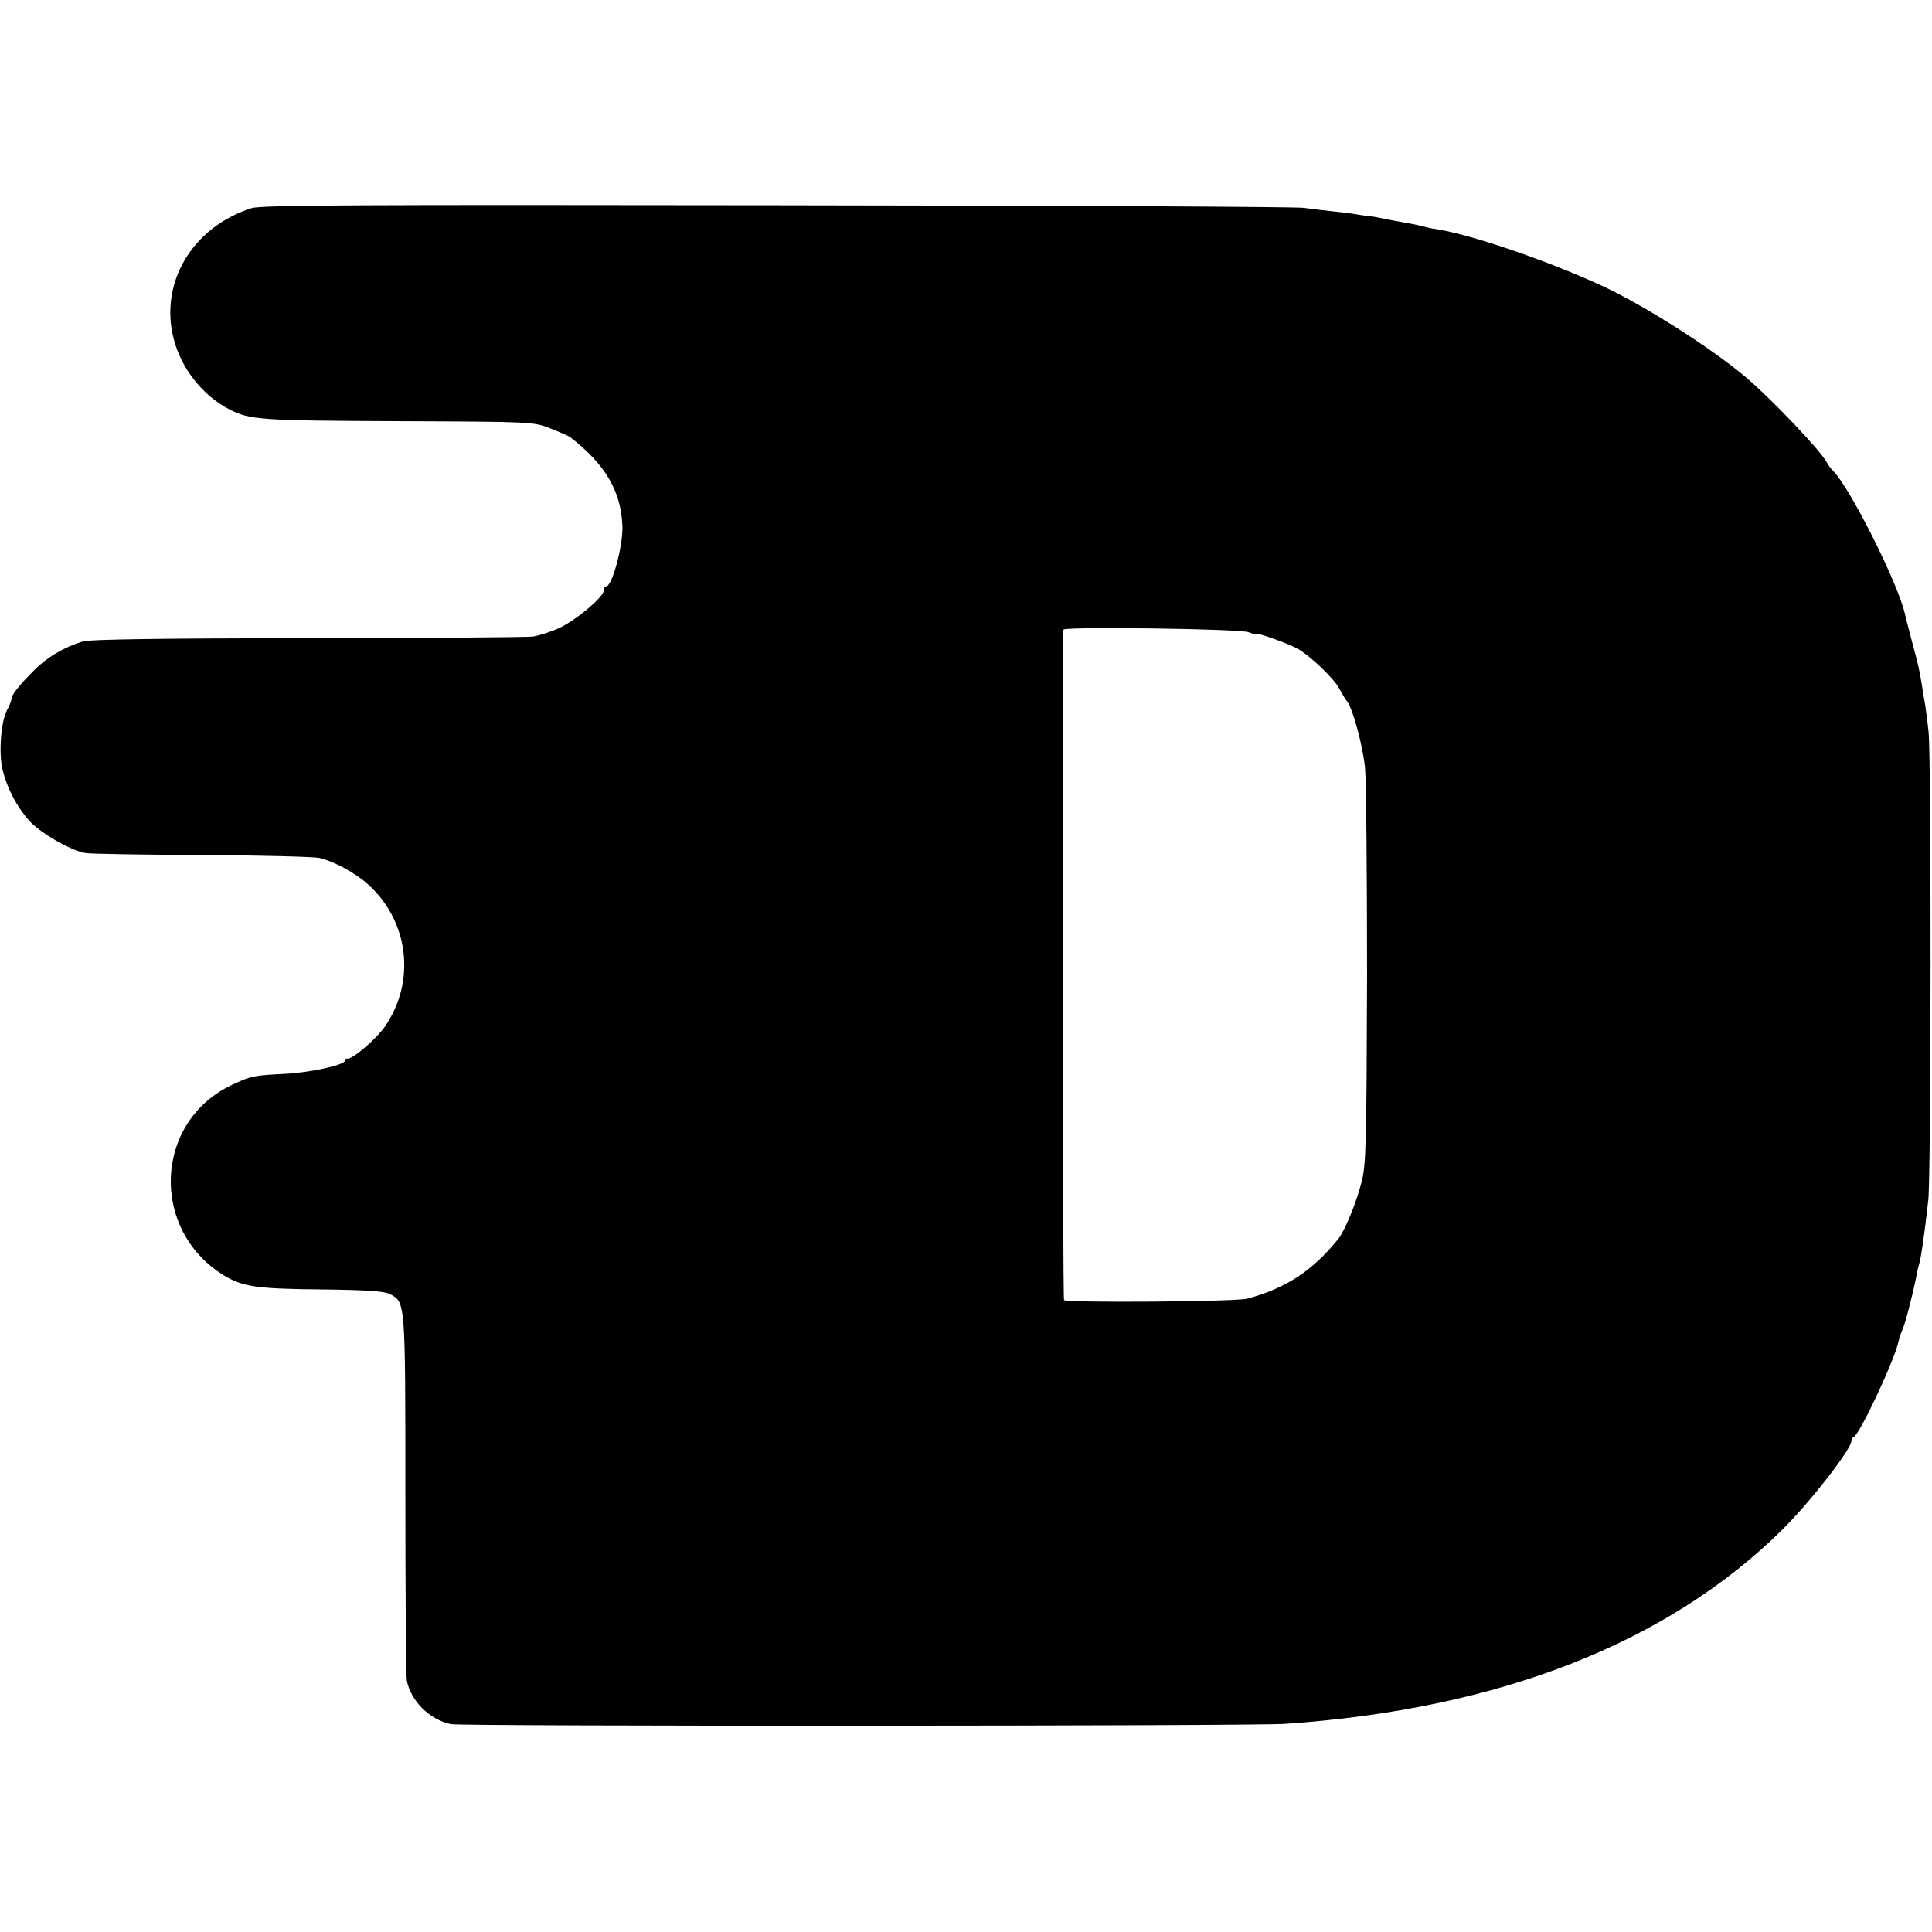
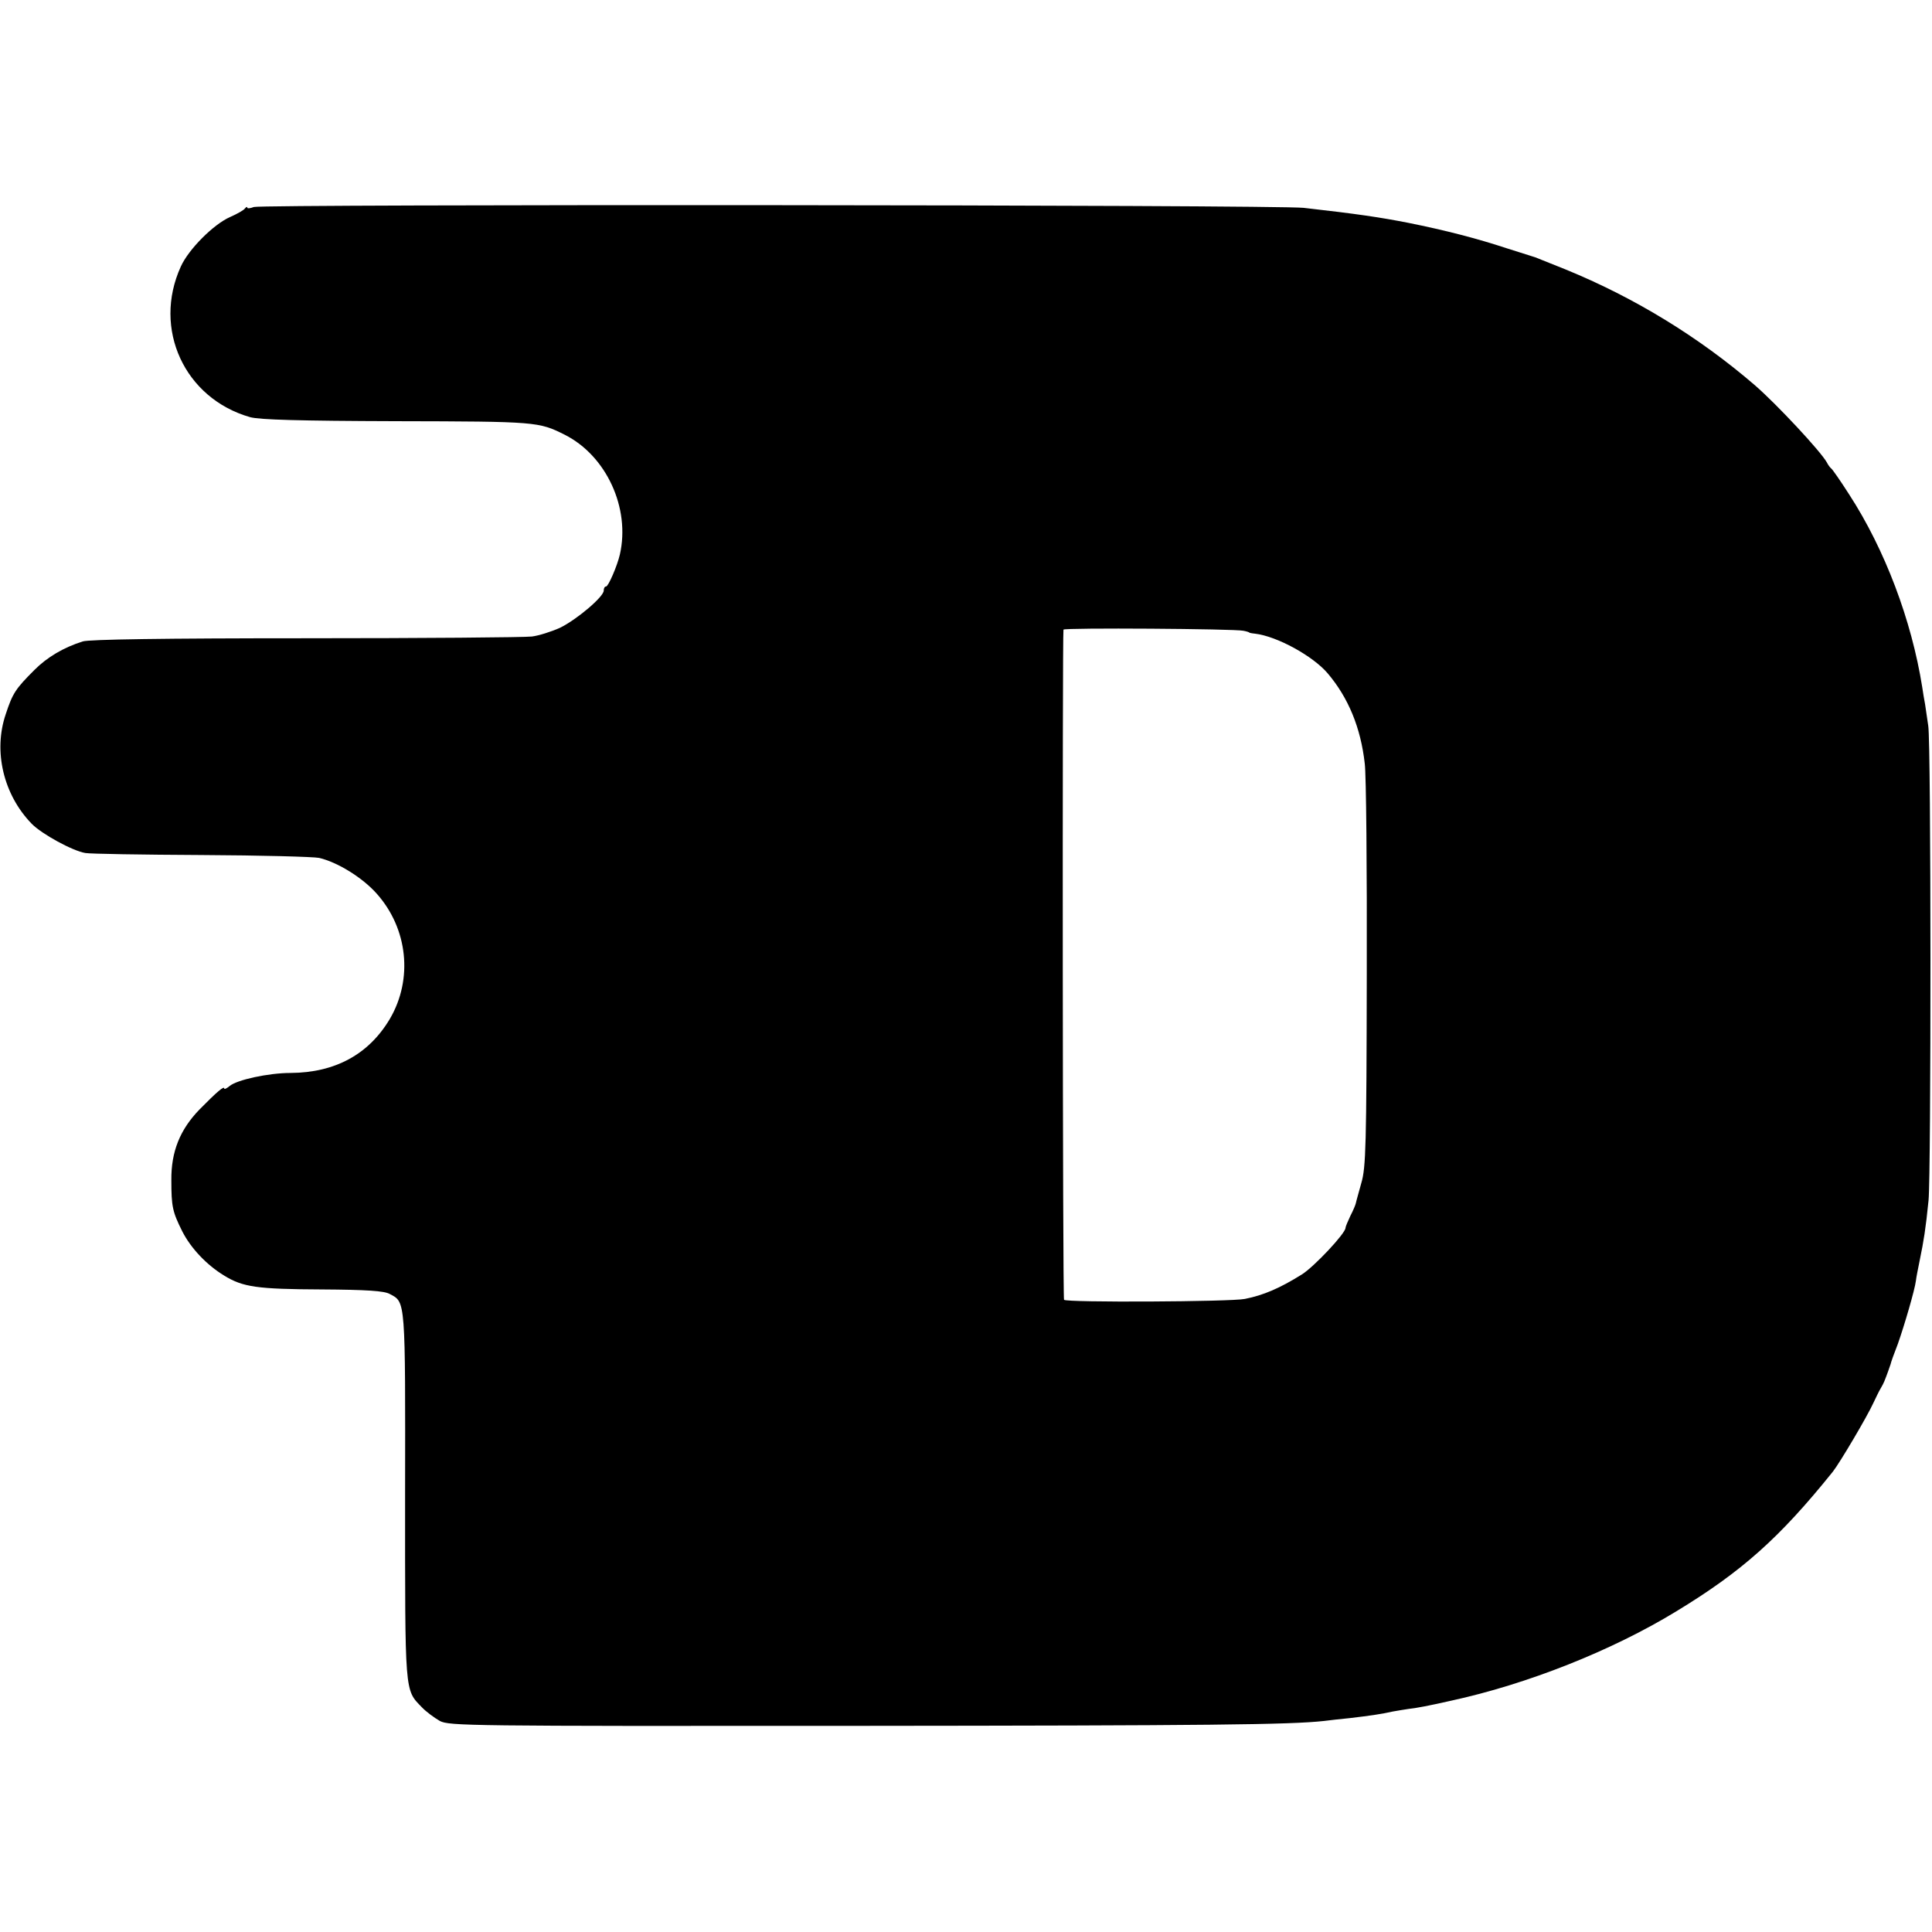
<svg xmlns="http://www.w3.org/2000/svg" version="1" width="896" height="896" viewBox="0 0 672 672">
-   <path d="M87.5 72.4C66.9 79 55.4 98.3 60.4 117.8c2.6 10.3 10 19.7 19.2 24.5 7.3 3.8 10.9 4 58.9 4.2 46.4.2 47.1.2 52.9 2.5 3.3 1.3 6.5 2.7 7 3.1 12.2 9.5 17.6 18.7 18.1 30.9.2 7-3.6 21-5.7 21-.4 0-.8.6-.8 1.4 0 2.2-9.5 10.2-15.2 12.9-2.9 1.4-7.1 2.7-9.3 3.1-2.2.3-37.6.5-78.7.6-49.6 0-75.8.4-78 1.1-6.7 2.1-12.4 5.5-16.8 9.9-5.4 5.4-8 8.7-8 10.1 0 .5-.7 2.4-1.6 4C.3 251.2-.5 262 .9 267.8c1.6 6.4 4.8 12.6 9.2 17.6 3.8 4.3 14.6 10.5 19.6 11.3 1.5.3 19.7.6 40.3.7 20.6.1 39.1.6 41 1 5.2 1.2 12.6 5.2 17 9.2 14.2 12.8 16.7 33.6 6 49.3-3.1 4.5-11.6 11.8-13.2 11.3-.4-.1-.8.2-.8.7 0 1.5-11.6 4.1-20.7 4.6-11.4.6-11.8.7-18.3 3.7-27.4 12.6-29.1 50.6-3 66.5 6.5 3.9 11.6 4.6 33.8 4.8 15.8.2 21.9.6 23.8 1.6 5.4 2.9 5.4 1.7 5.4 69.1 0 34.2.2 63.6.5 65.3 1.4 7.2 7.9 13.6 15.3 15.2 3.5.8 279.2.7 290.2-.1 74.5-5.1 133.1-28.1 173.1-67.7C630 522 644 504 644 501.1c0-.5.3-1.1.8-1.3 2.1-.9 14.5-27.4 15.6-33.4.3-1.2.9-3.1 1.4-4.1.8-1.6 3.6-12.4 4.7-18.1.2-1.3.6-3.1.9-4 .8-2.6 2-11 3.3-22.7 1-8.8 1.1-153.5.1-163-.4-3.9-1-8.1-1.2-9.5-.3-1.4-.7-4.1-1-6-.9-5.8-1.5-8.2-3.6-16-1.1-4.1-2.2-8.5-2.5-9.8-2.5-10.6-19-43.6-24.9-49.4-.7-.7-1.7-2-2.2-3-2.4-4.4-19.8-22.6-28.4-29.8-12.3-10.3-35.3-24.9-49.8-31.6-19.5-9-47.2-18.4-58.9-19.9-1.1-.2-2.9-.6-4-.9-1-.3-3.4-.8-5.3-1.1-1.9-.3-5.3-1-7.5-1.4-2.2-.5-4.7-.9-5.5-1-.8 0-2.8-.3-4.5-.6-1.6-.3-5.2-.7-8-1-2.7-.3-7.2-.8-10-1.2-2.7-.4-85.3-.8-183.5-.9-143.4-.2-179.3-.1-182.5 1zm346.8 147.5c1.5.6 2.7.9 2.7.6 0-.6 10.2 3 14.1 5 4.3 2.3 13.2 10.7 14.9 14.3.8 1.5 1.9 3.4 2.6 4.2 2 2.7 5.4 15.3 6.2 23.1.4 4.1.7 36.8.7 72.5-.2 58.8-.3 65.6-2 71.9-1.7 6.7-5.7 16.5-7.9 19.3-8.9 11.1-18.3 17.3-31.7 20.9-4.1 1.1-63.1 1.5-63.8.5-.5-.8-.7-230.7-.2-233.2.2-1.1 61.5-.3 64.4.9z" />
+   <path d="M88.3 72c-1.3.5-2.3.6-2.3.2 0-.4-.4-.2-.8.3-.4.6-2.7 1.9-5.2 3-5.7 2.5-14.4 11.2-17.1 17.2-9.9 21.7 1.3 45.9 24.1 52.4 3.3.9 16.9 1.3 51 1.4 48.7.1 49.4.2 58.4 4.7 14.5 7.3 22.9 25.5 19.2 41.7-.9 3.9-4 11.1-4.8 11.1-.5 0-.8.6-.8 1.4 0 2.2-9.5 10.2-15.3 13-2.9 1.3-7.3 2.7-9.7 3-2.5.3-37.9.6-78.7.6-49.3 0-75.3.4-77.5 1.1-6.7 2.1-12.4 5.5-16.8 9.9-6.6 6.6-7.6 8.1-10 15.4-4.4 12.9-.8 28 9 38.1 3.5 3.6 14.3 9.5 18.7 10.2 1.5.3 19.7.6 40.3.7 20.6.1 39.1.6 41 1 6.4 1.5 15 6.8 20 12.4 10.9 12.2 12.7 29.8 4.6 43.6-7.3 12.3-19 18.7-34.5 18.8-7.7 0-18.8 2.4-21.3 4.6-1 .8-1.8 1.2-1.8.8 0-1-2.5 1.1-8.6 7.3-6.8 7-9.9 14.7-9.8 24.6 0 9.2.4 11 3.8 17.8 3 5.9 8.5 11.7 14.6 15.4 6.5 4 11.5 4.7 33.8 4.8 15.9.1 21.9.5 23.8 1.6 5.5 2.9 5.4 1.5 5.3 70.2 0 69.3-.2 67.3 5.8 73.5 1.5 1.6 4.4 3.7 6.3 4.8 3.3 1.7 9.6 1.8 144 1.7 124.2-.1 151.6-.4 163.5-1.7 1.7-.2 5.7-.7 9-1 6.7-.8 10.6-1.3 15-2.3 1.7-.3 4.1-.7 5.5-.9 2.2-.2 7-1.1 14.5-2.8 26.8-5.8 56.2-17.5 78.5-31.1 22.9-13.9 36-25.6 54.5-48.6 2.5-3.2 11.9-19.1 14.1-23.9.9-1.9 2-4.2 2.5-5 .5-.8 1.1-2 1.3-2.5.9-2.2 1.9-5.1 2.2-6 .1-.6 1.2-3.7 2.5-7 2.3-6.5 5.9-18.8 6.3-22 .1-1.1.8-4.5 1.4-7.5 1.3-6.3 2-10.5 3-20.5.9-9.3.9-158.6-.1-165-.4-2.8-.9-6.1-1.1-7.5-.3-1.4-.7-4.1-1-6-3.7-23.3-13-47.9-25.4-67-3-4.7-5.8-8.7-6.2-9-.4-.3-1.1-1.2-1.6-2.2-2.2-3.9-17.3-20.1-25-26.8-19.5-16.8-41.9-30.5-65.9-40.3L534 89.5c-.3-.1-4.8-1.5-10.1-3.2-10-3.3-21.1-6.2-34.1-8.8-9.7-1.9-17.7-3.1-36.3-5.2-9.3-1.1-362.6-1.3-365.2-.3zm344.2 147.4c1.1.2 2 .5 2 .6 0 .1.9.3 2 .4 7.7.9 20.2 7.8 25.3 13.8 7.2 8.5 11.5 18.9 12.9 31.4.5 3.8.8 36.8.7 73.4-.1 59.5-.3 67.1-1.9 72.5-.9 3.3-1.8 6.4-1.9 7-.1.5-.9 2.5-1.9 4.4-.9 1.9-1.7 3.8-1.7 4.2 0 1.9-11 13.6-15.2 16.2-7.7 4.8-13.3 7.2-19.8 8.5-4.8 1-62.3 1.3-62.9.3-.5-.7-.6-230.7-.2-233.1.1-.7 59.8-.3 62.6.4z" />
</svg>
